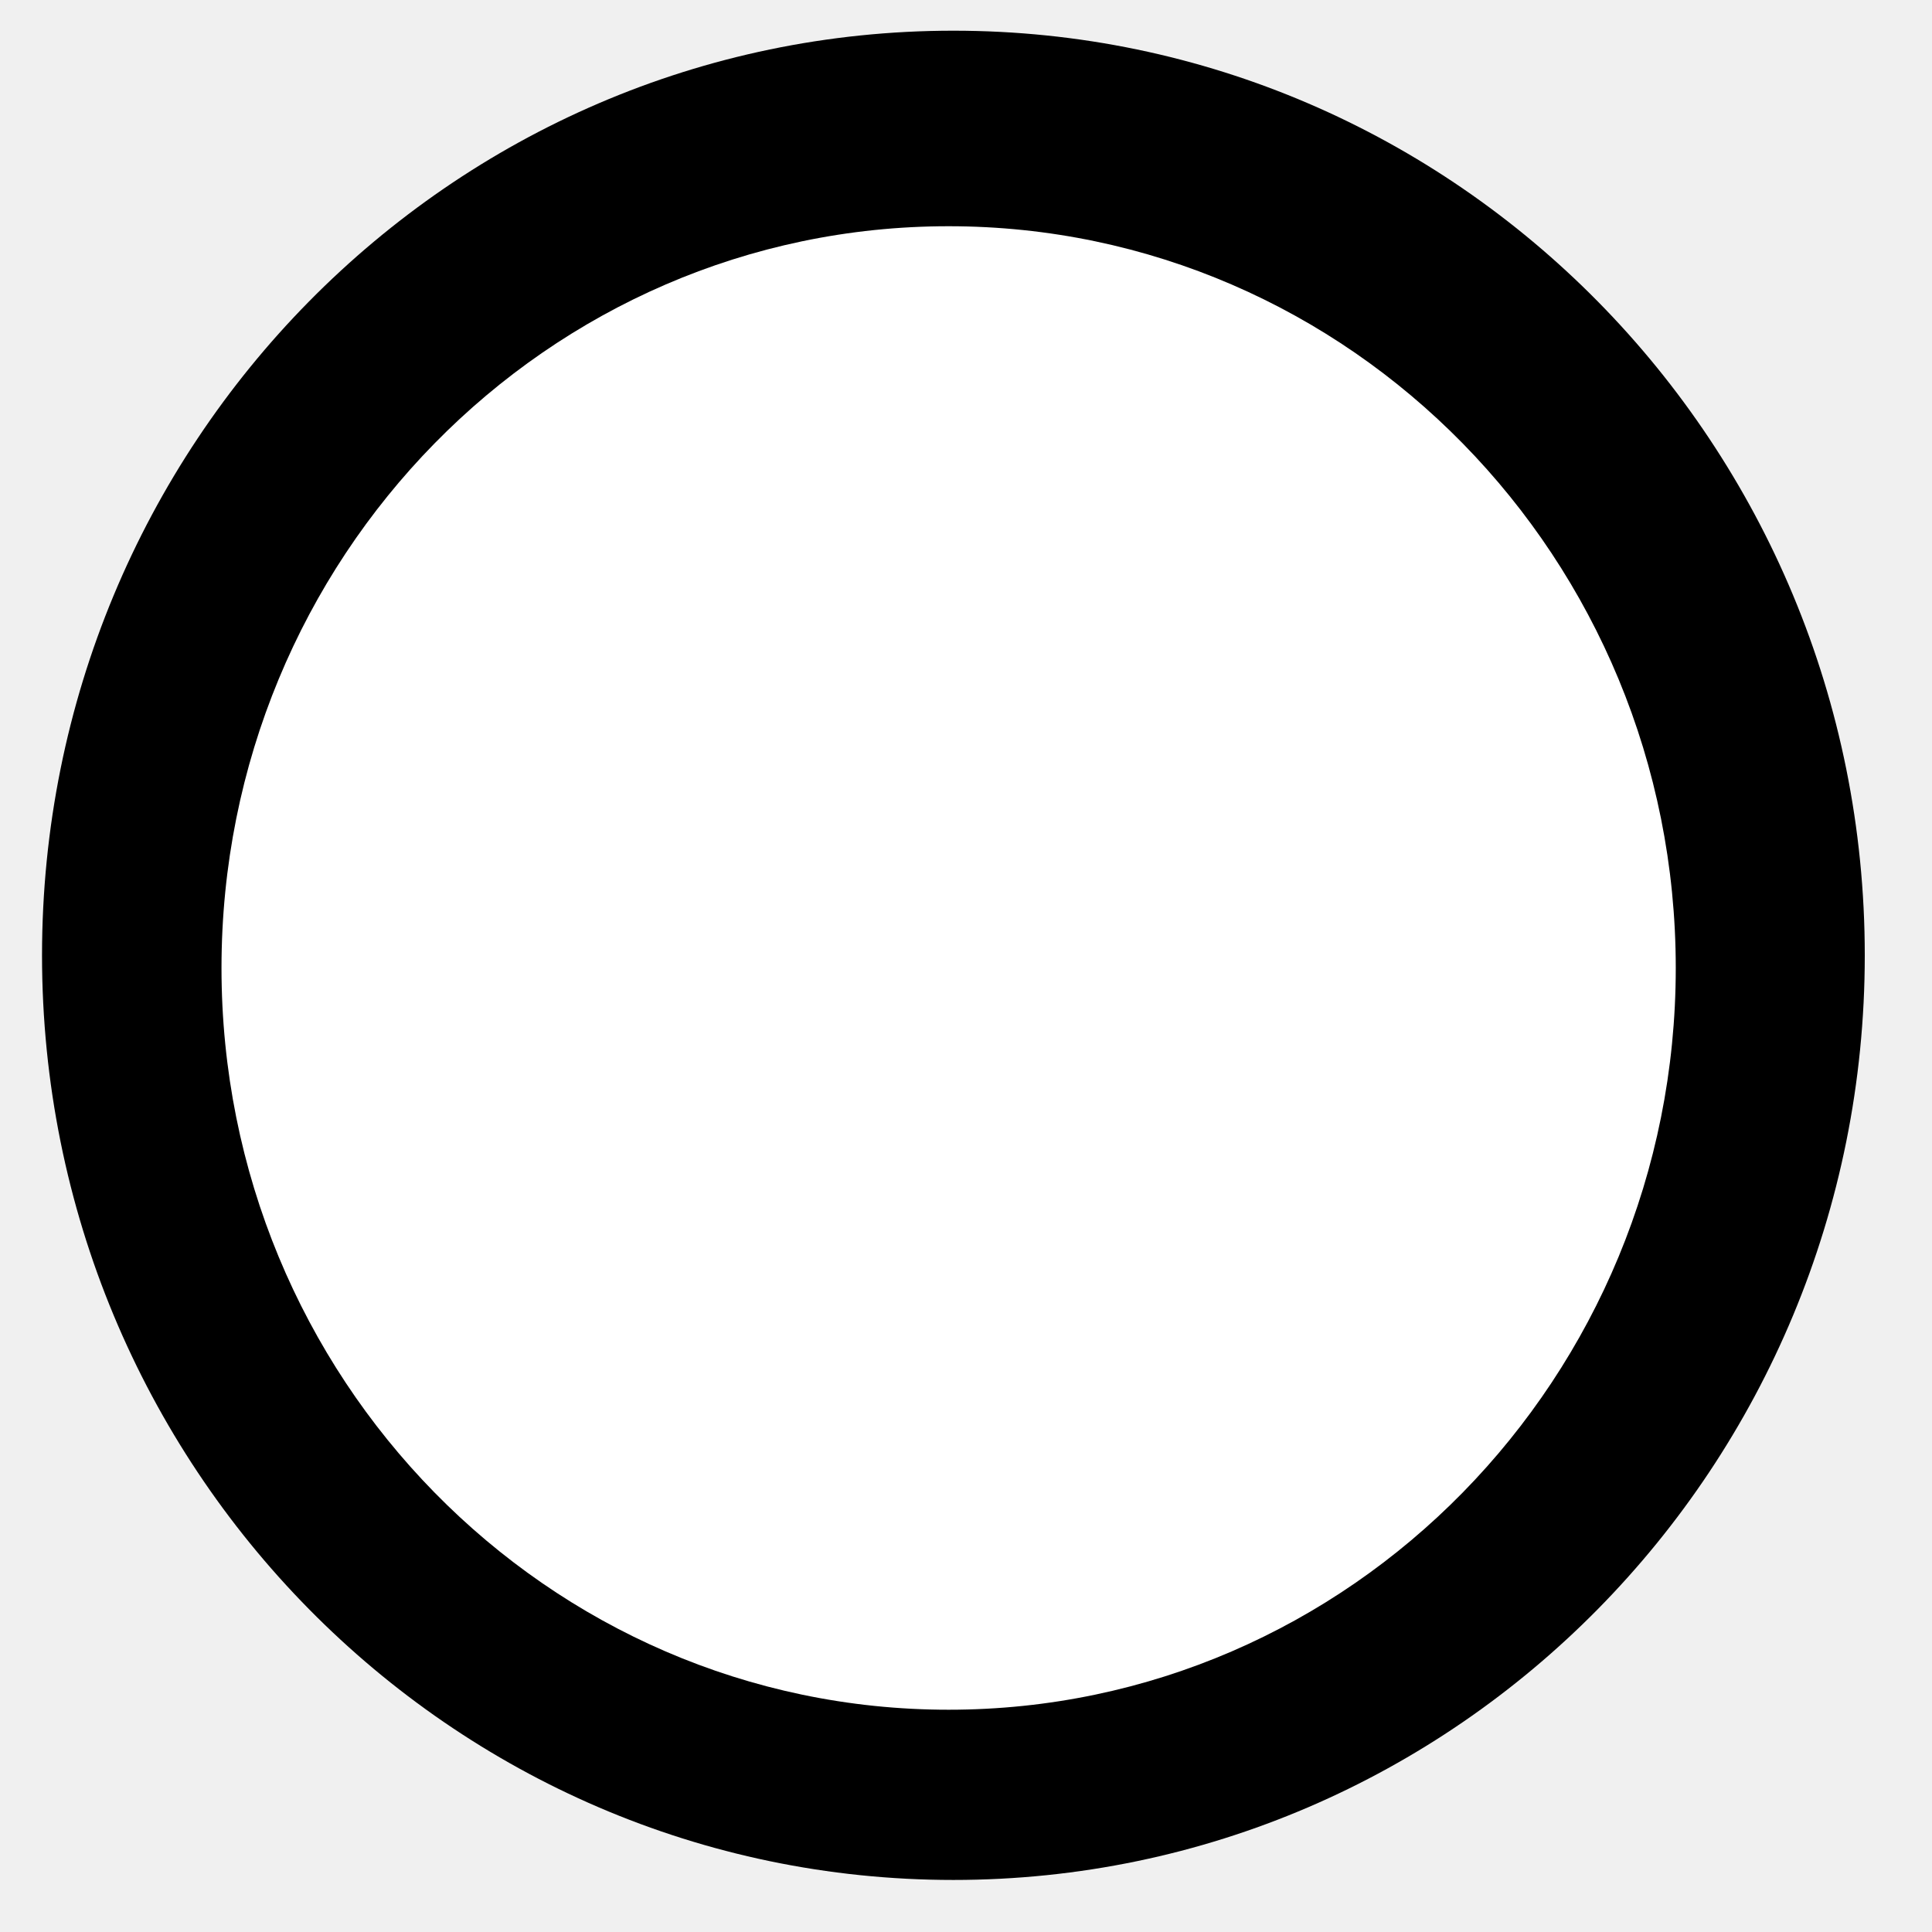
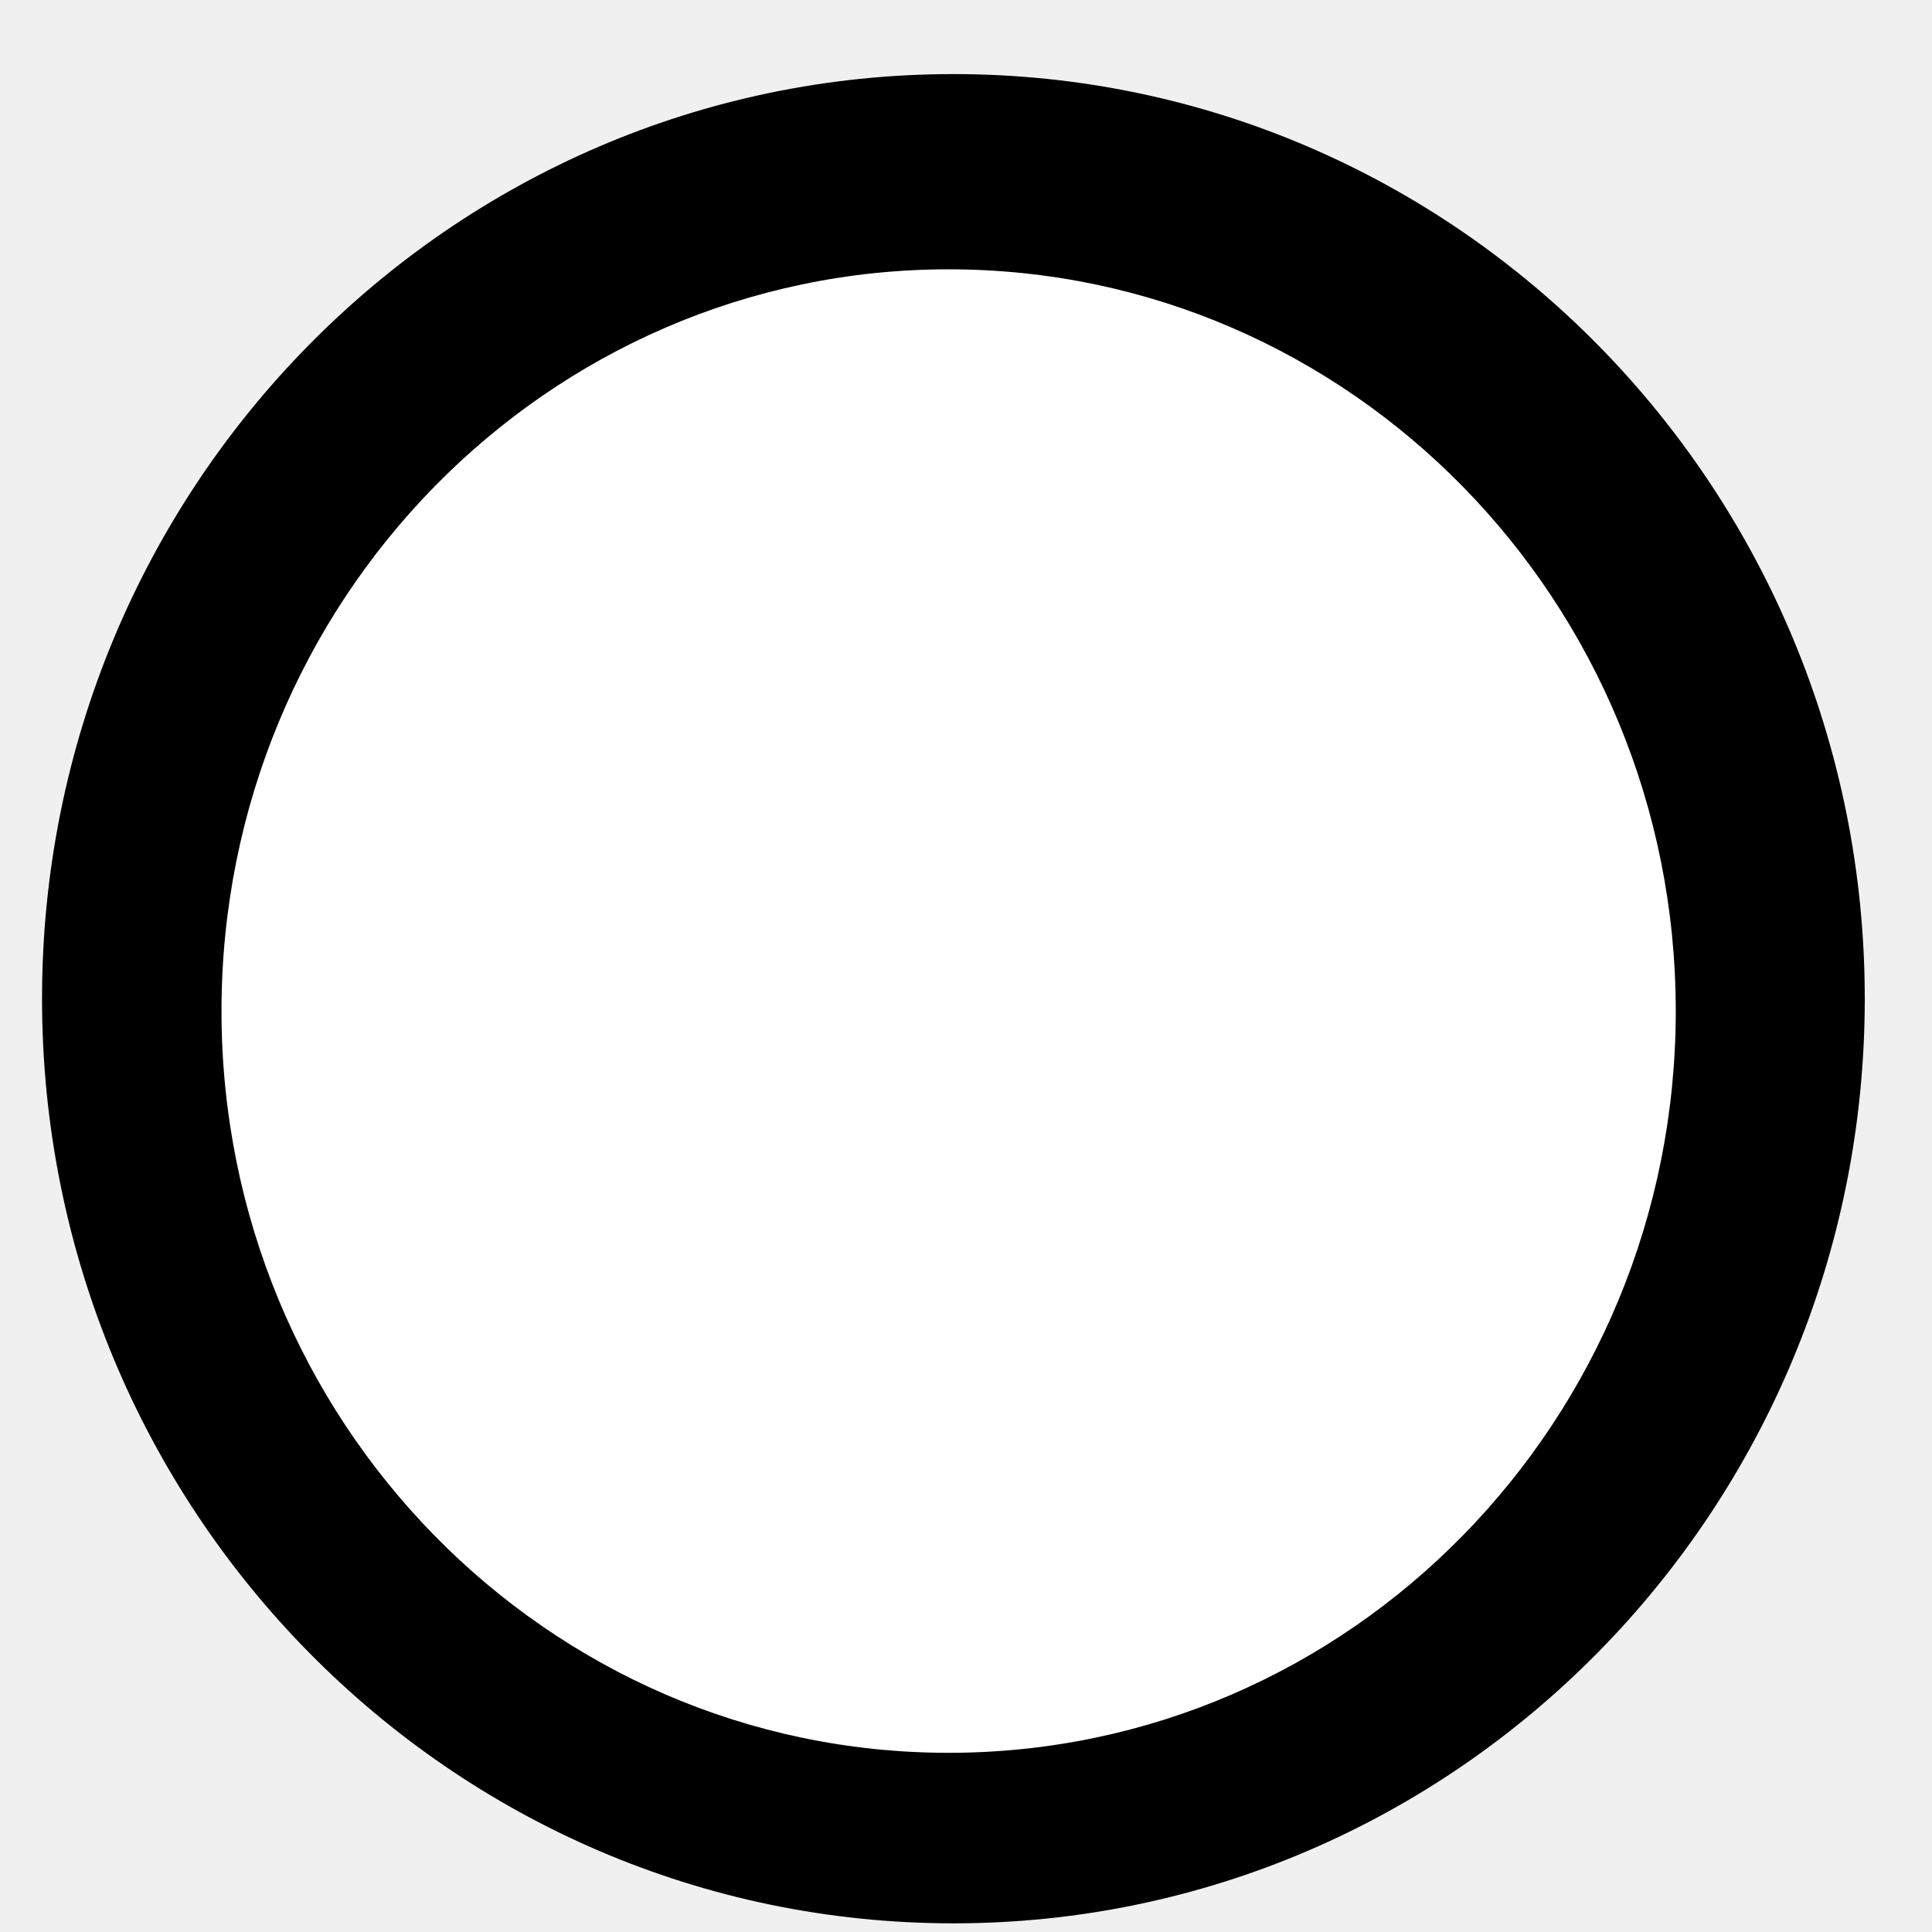
<svg xmlns="http://www.w3.org/2000/svg" width="5mm" height="5mm" viewBox="0 0 5 5" version="1.1" id="svg22683">
  <defs id="defs22680">
    <rect x="5408.494" y="3954.398" width="2579.206" height="1362.527" id="rect5204" />
  </defs>
  <g id="layer1">
    <g id="g22791" transform="matrix(0.7715501,0,0,0.779709,-49.47182,-54.14775)">
-       <ellipse style="fill:#000000;fill-opacity:1;fill-rule:evenodd;stroke-width:0.003" id="ellipse98324" cx="67.318" cy="72.617" class="nodeBtn_outerbox" rx="3.057" ry="3.069" />
-       <ellipse style="fill:#ffffff;fill-opacity:1;fill-rule:evenodd;stroke-width:0.003" id="ellipse98326" ry="2.462" rx="2.439" cy="72.659" cx="67.302" class="nodeBtn_multi" />
+       <ellipse style="fill:#000000;fill-opacity:1;fill-rule:evenodd;stroke-width:0.003" id="ellipse98324" cx="67.318" cy="72.761" class="nodeBtn_outerbox" rx="3.057" ry="3.069" />
+       <ellipse style="fill:#ffffff;fill-opacity:1;fill-rule:evenodd;stroke-width:0.003" id="ellipse98326" ry="2.462" rx="2.439" cy="72.802" cx="67.302" class="nodeBtn_multi" />
    </g>
  </g>
</svg>
